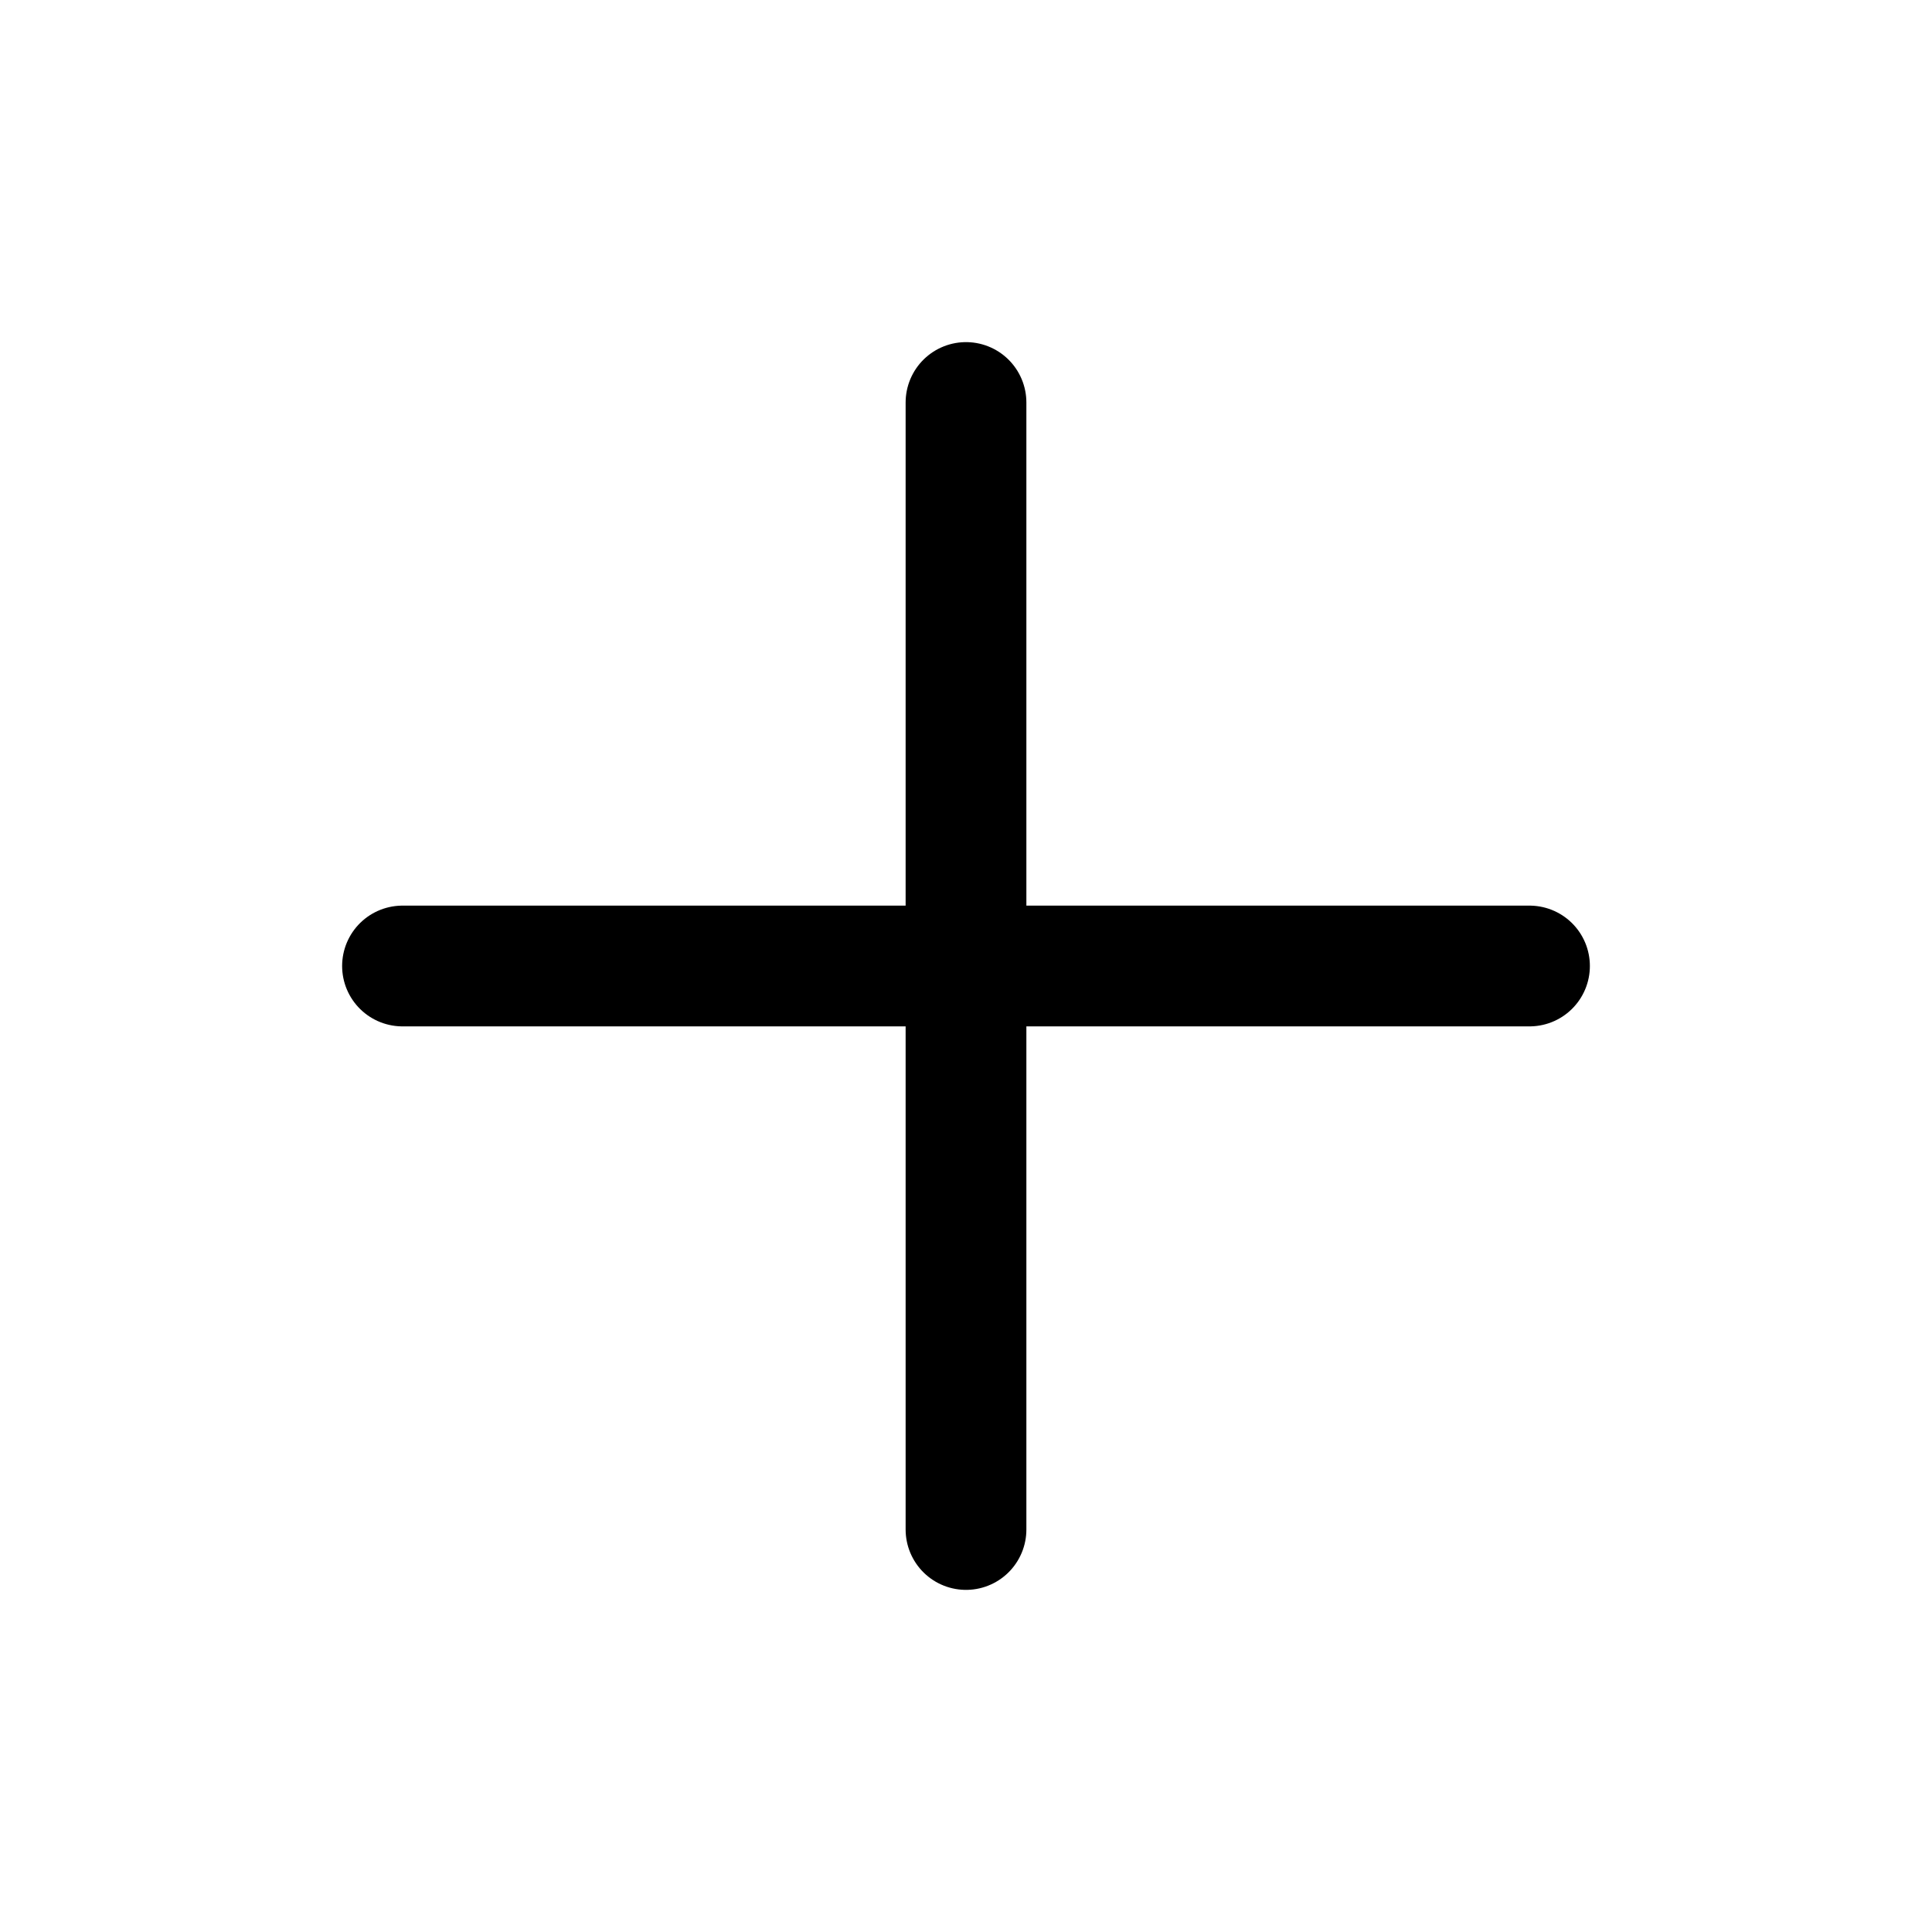
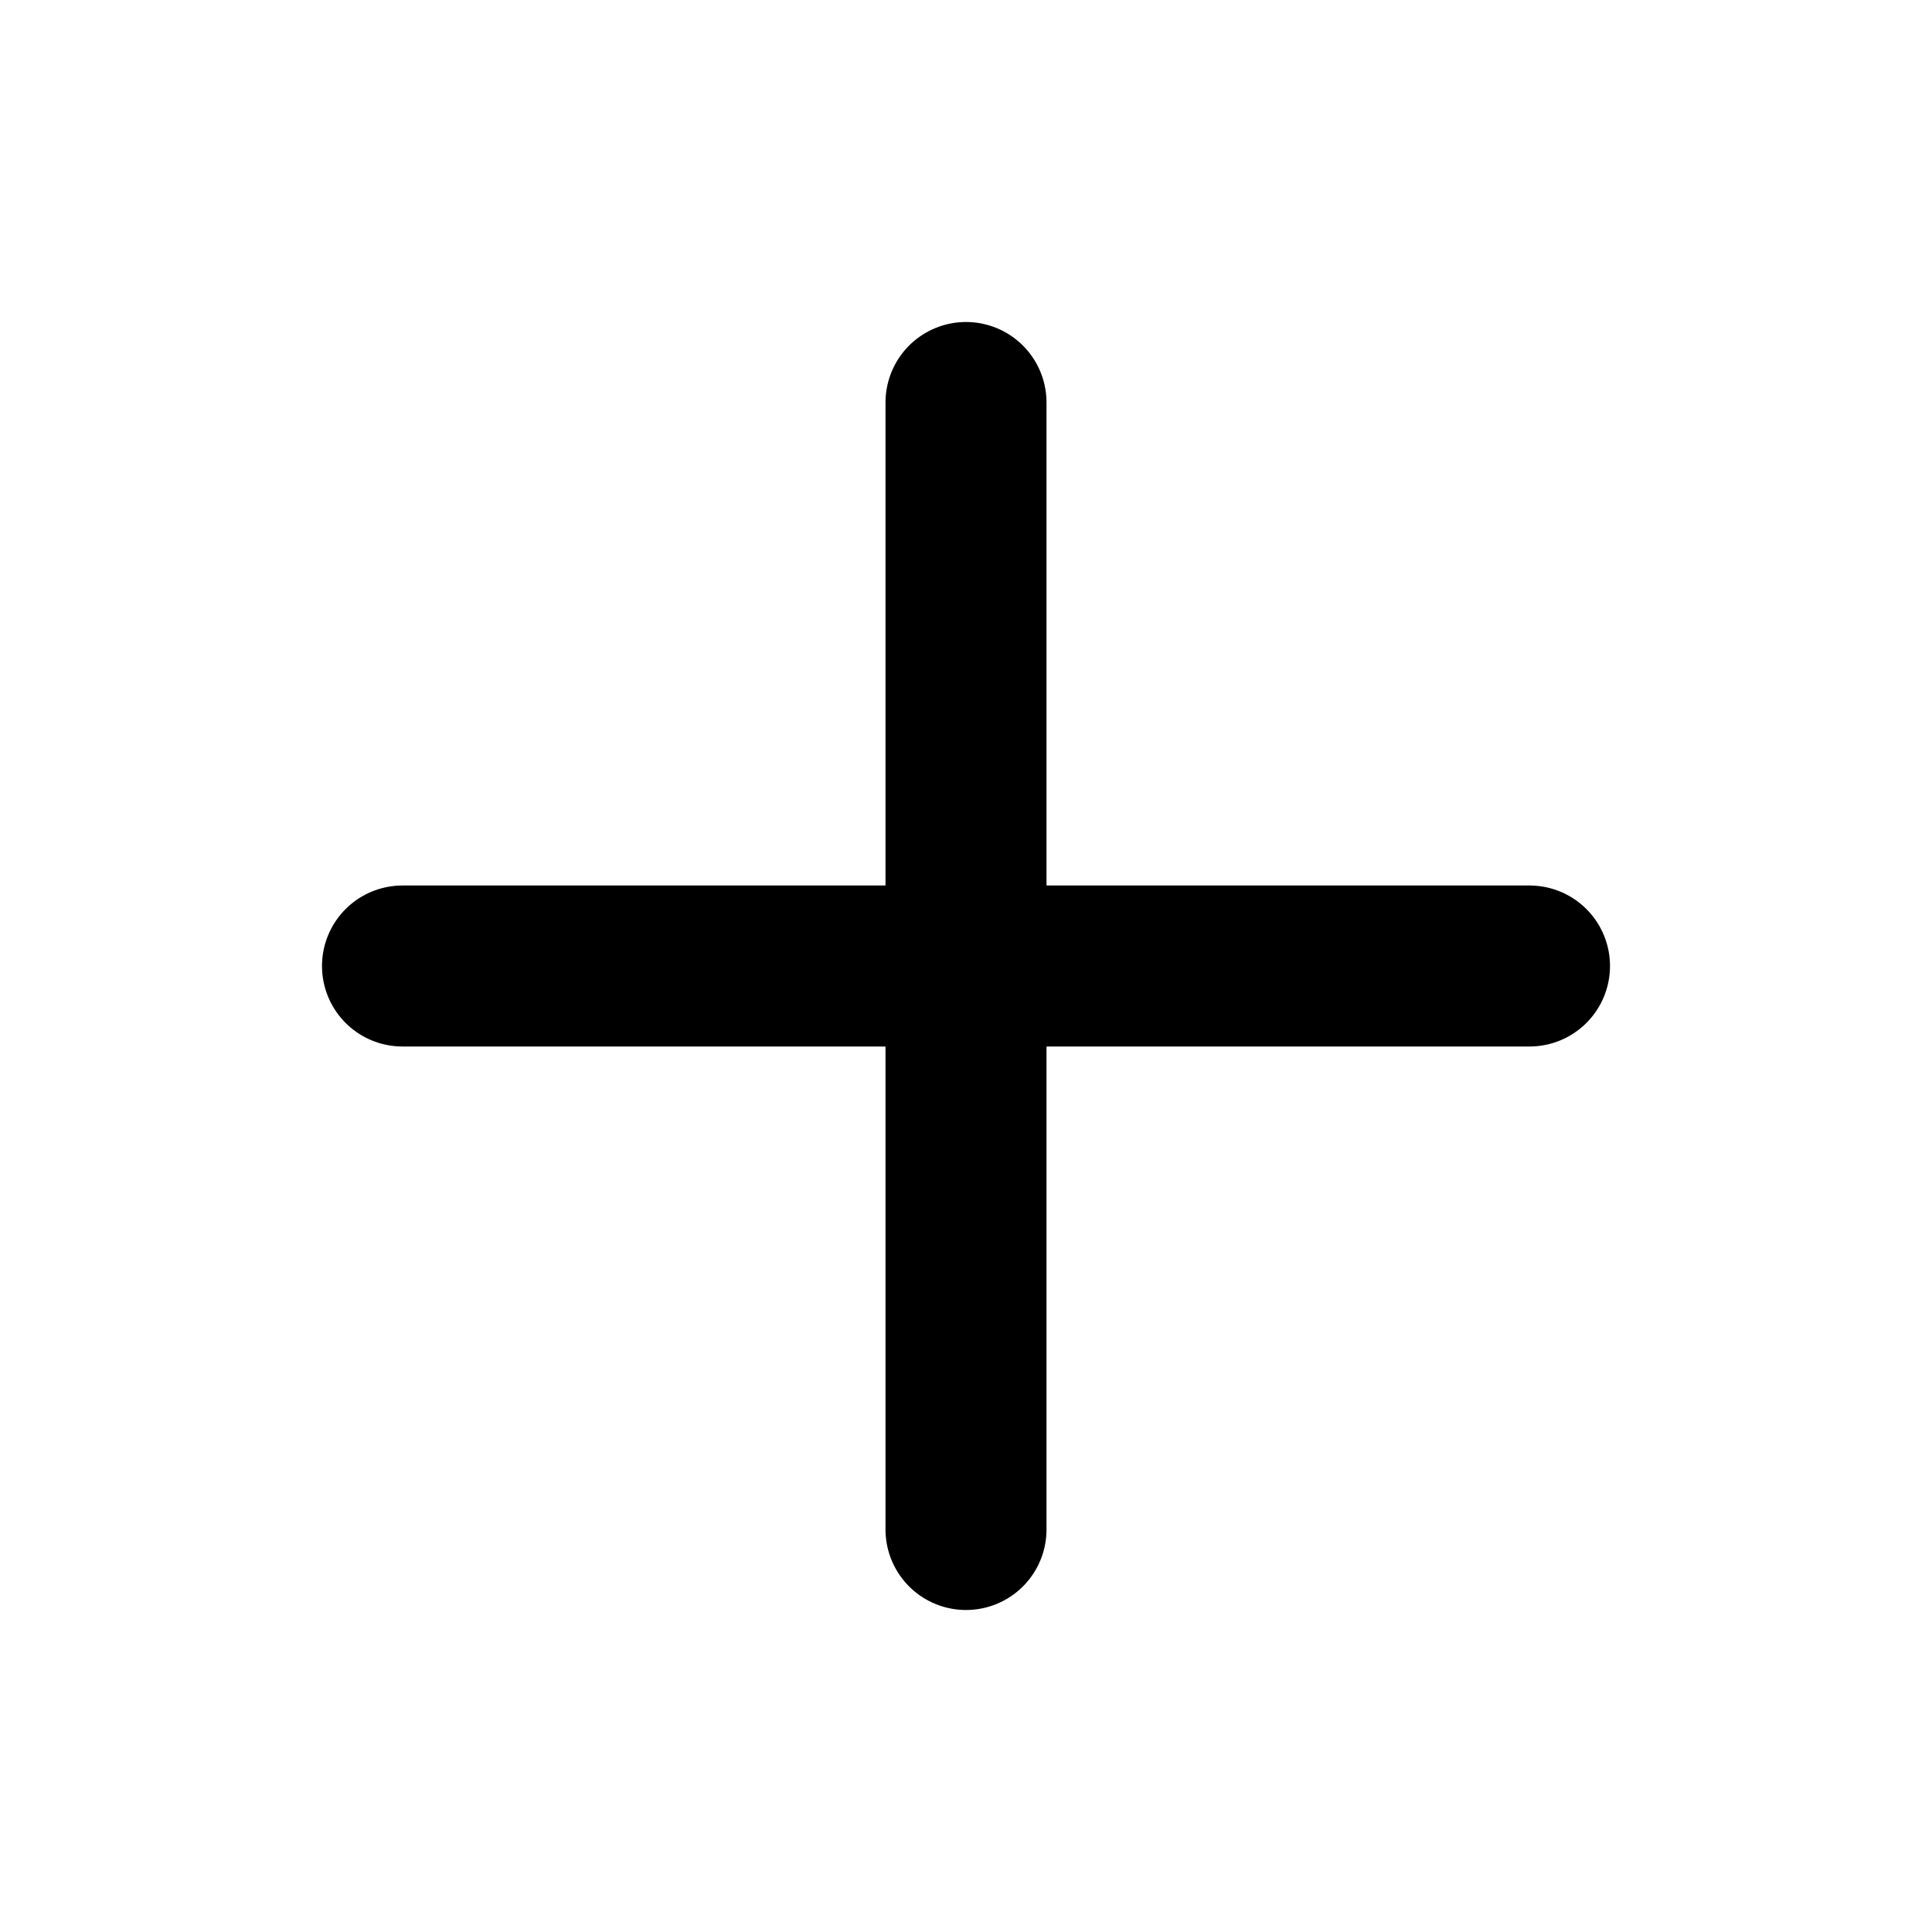
- <svg xmlns="http://www.w3.org/2000/svg" width="24" height="24" viewBox="0 0 24 24" fill="none" stroke="currentColor" stroke-width="1.5" stroke-linecap="round" stroke-linejoin="round">
+ <svg xmlns="http://www.w3.org/2000/svg" width="24" height="24" viewBox="0 0 24 24" fill="none" stroke="currentColor" stroke-width="2" stroke-linecap="round" stroke-linejoin="round">
  <line x1="12" y1="5" x2="12" y2="19" />
  <line x1="5" y1="12" x2="19" y2="12" />
</svg>
